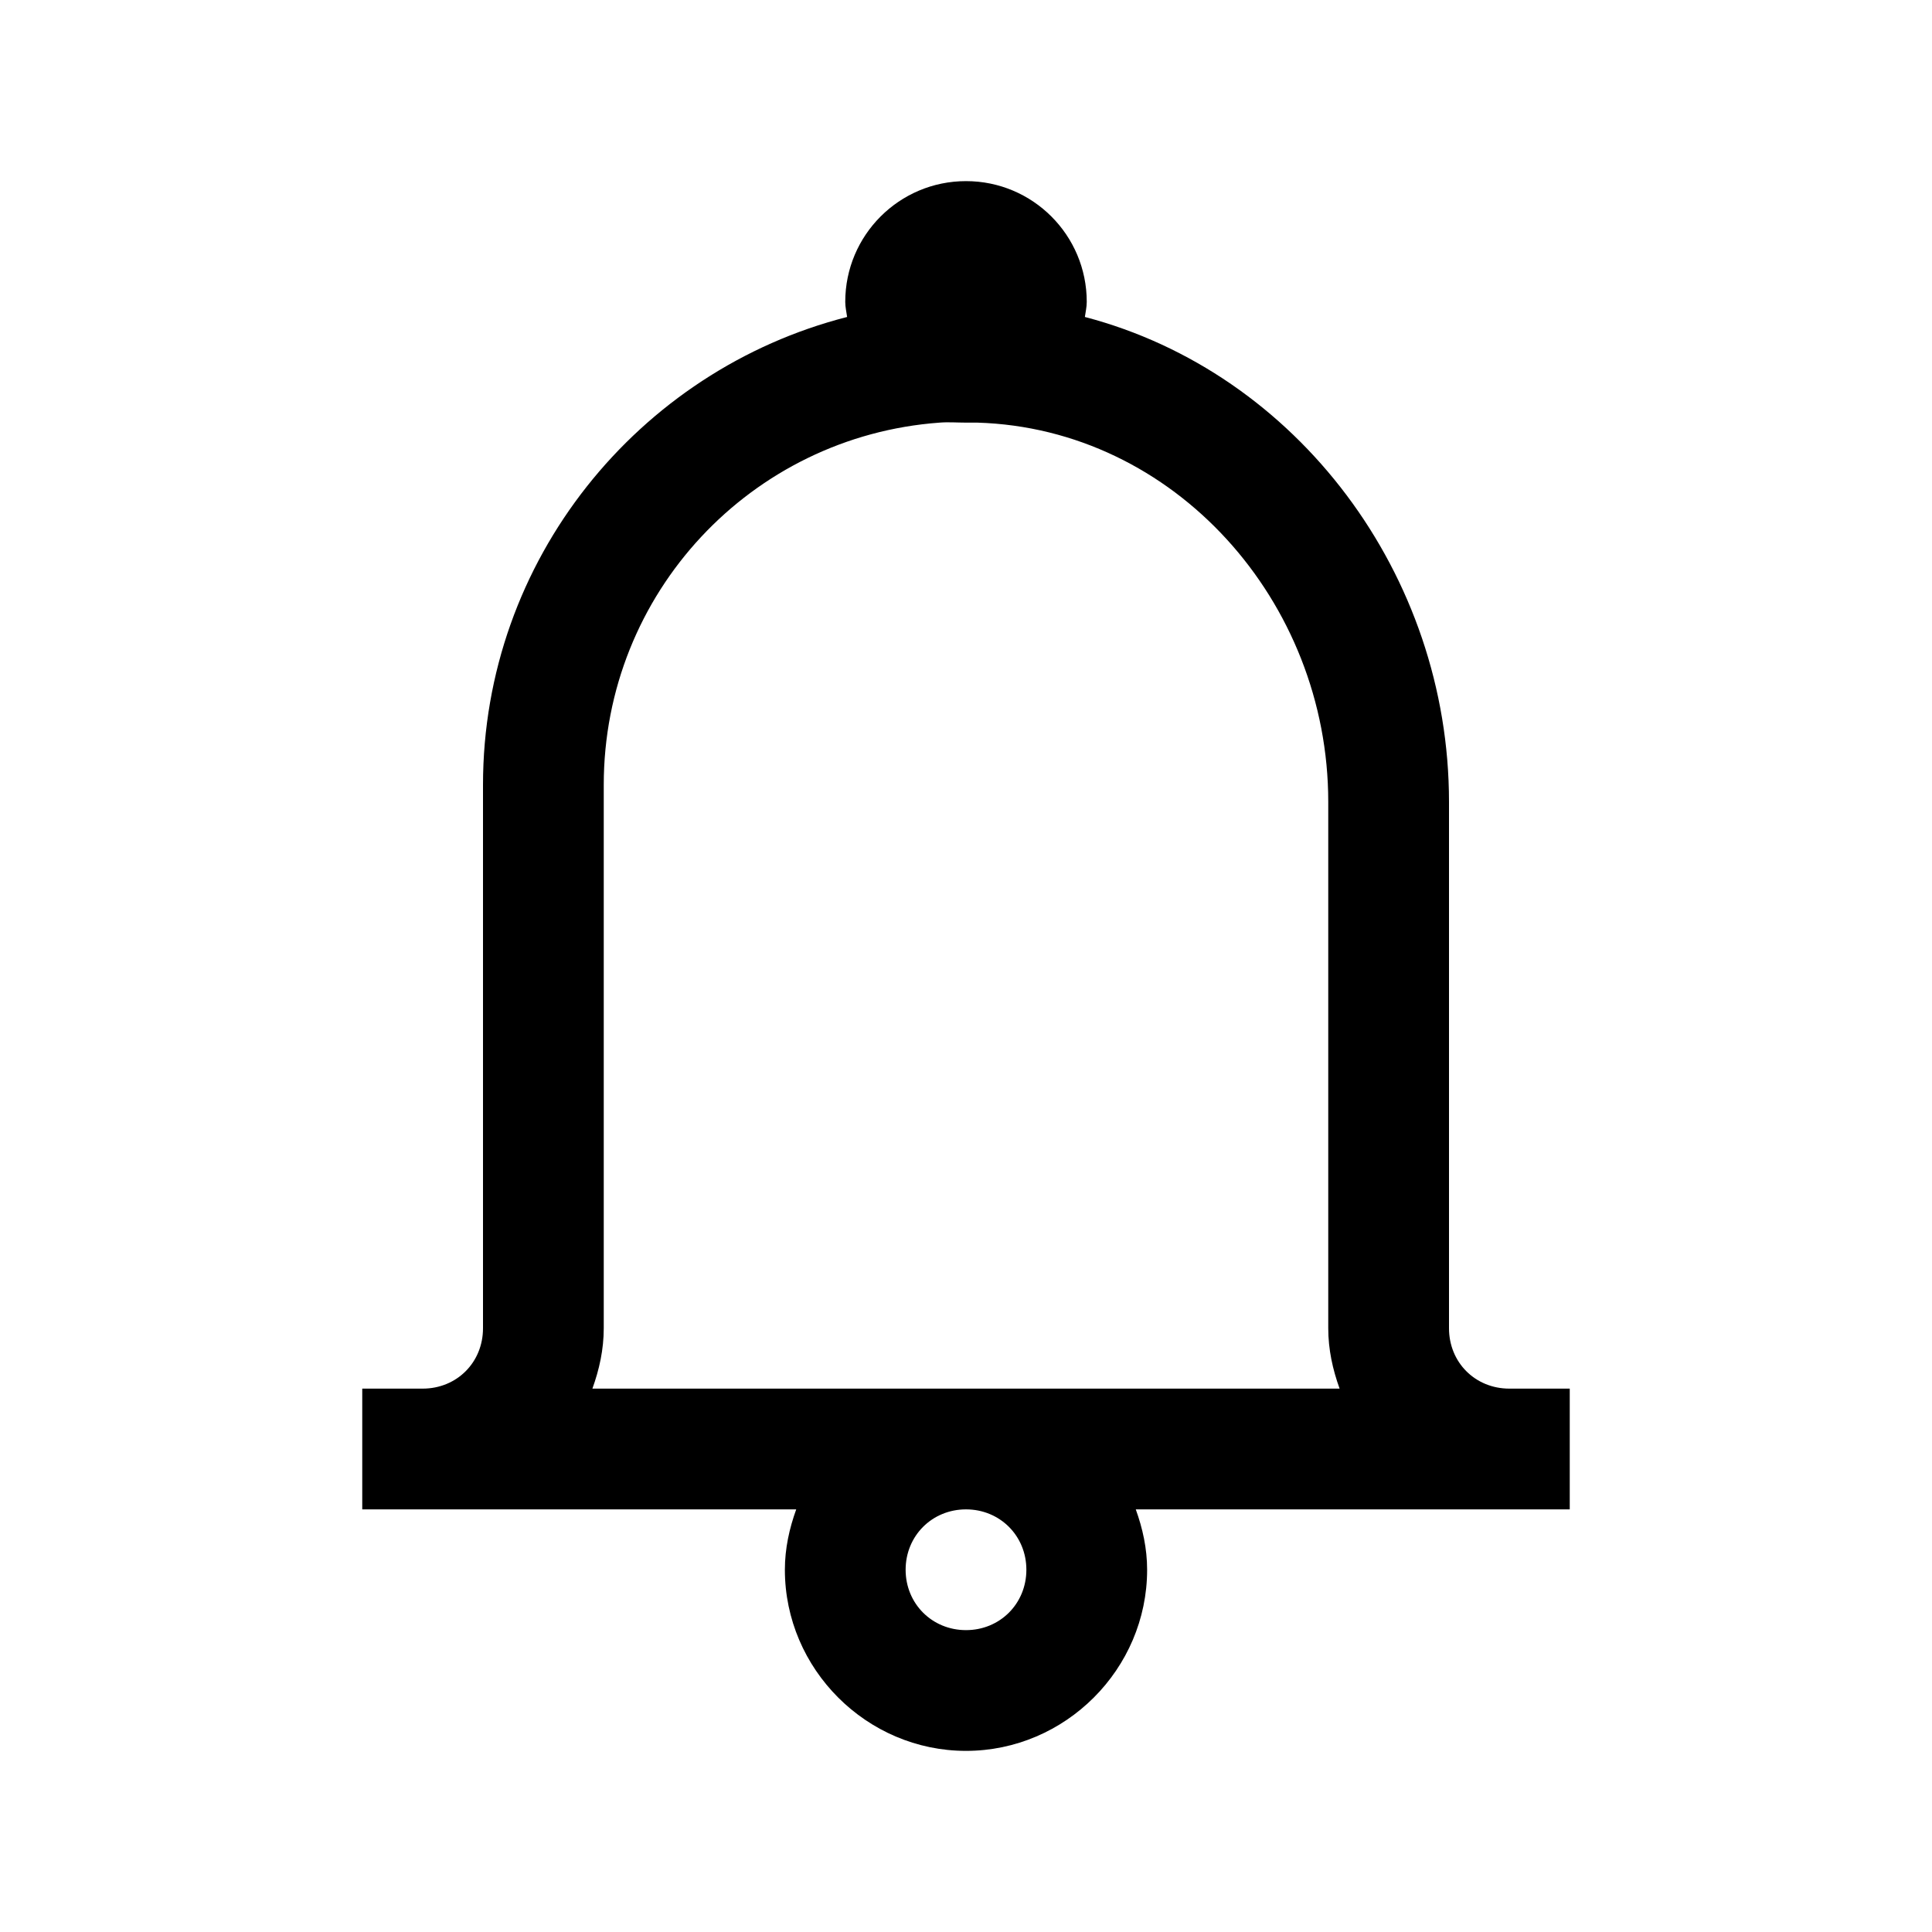
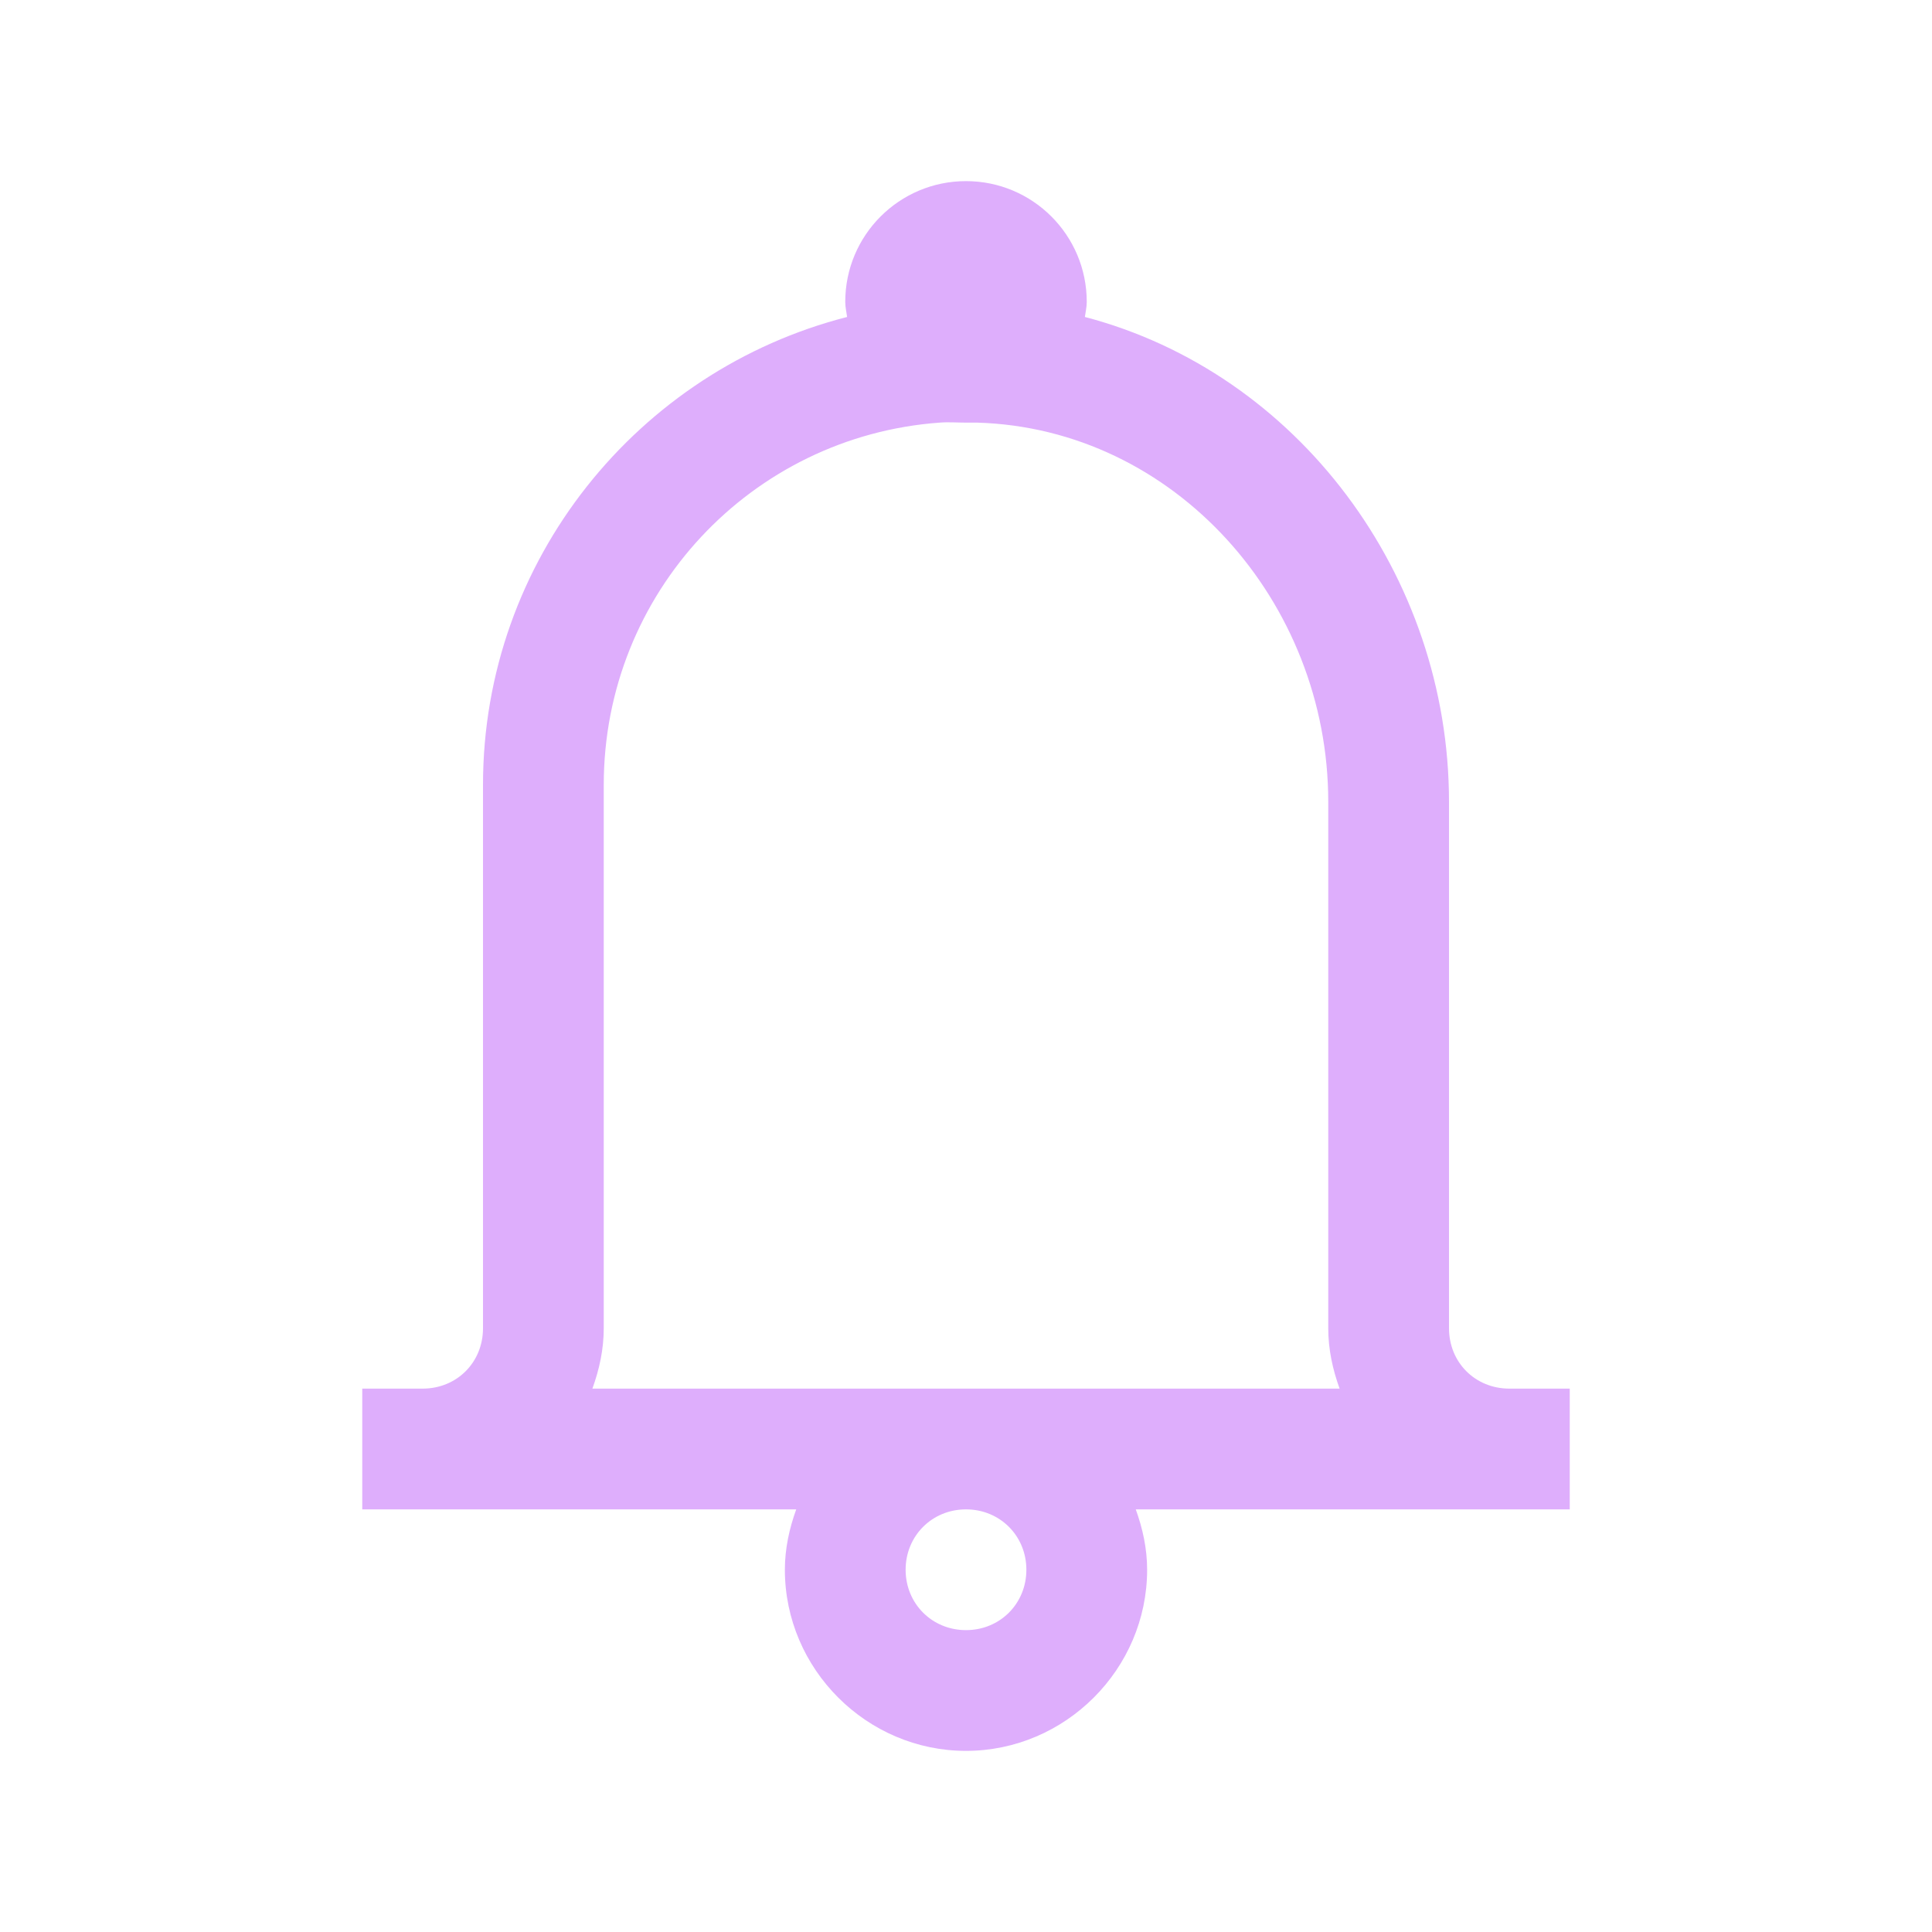
- <svg className="h-6 w-6 text-purple-300 fill-current" viewBox="0 0 32 32">
+ <svg xmlns="http://www.w3.org/2000/svg" viewBox="0 0 32 32">
  <g id="surface1">
-     <path d="M 16 3 C 14.895 3 14 3.895 14 5 C 14 5.086 14.02 5.168 14.031 5.25 C 10.574 6.133 8 9.273 8 13 L 8 22 C 8 22.566 7.566 23 7 23 L 6 23 L 6 25 L 13.188 25 C 13.074 25.316 13 25.648 13 26 C 13 27.645 14.355 29 16 29 C 17.645 29 19 27.645 19 26 C 19 25.648 18.926 25.316 18.812 25 L 26 25 L 26 23 L 25 23 C 24.434 23 24 22.566 24 22 L 24 13.281 C 24 9.523 21.488 6.172 17.969 5.25 C 17.98 5.168 18 5.086 18 5 C 18 3.895 17.105 3 16 3 Z M 15.562 7 C 15.707 6.988 15.852 7 16 7 C 16.062 7 16.125 7 16.188 7 C 19.453 7.098 22 9.961 22 13.281 L 22 22 C 22 22.352 22.074 22.684 22.188 23 L 9.812 23 C 9.926 22.684 10 22.352 10 22 L 10 13 C 10 9.824 12.445 7.227 15.562 7 Z M 16 25 C 16.562 25 17 25.438 17 26 C 17 26.562 16.562 27 16 27 C 15.438 27 15 26.562 15 26 C 15 25.438 15.438 25 16 25 Z " />
+     <path fill="#deaefc" d="M 16 3 C 14.895 3 14 3.895 14 5 C 14 5.086 14.02 5.168 14.031 5.25 C 10.574 6.133 8 9.273 8 13 L 8 22 C 8 22.566 7.566 23 7 23 L 6 23 L 6 25 L 13.188 25 C 13.074 25.316 13 25.648 13 26 C 13 27.645 14.355 29 16 29 C 17.645 29 19 27.645 19 26 C 19 25.648 18.926 25.316 18.812 25 L 26 25 L 26 23 L 25 23 C 24.434 23 24 22.566 24 22 L 24 13.281 C 24 9.523 21.488 6.172 17.969 5.25 C 17.98 5.168 18 5.086 18 5 C 18 3.895 17.105 3 16 3 Z M 15.562 7 C 15.707 6.988 15.852 7 16 7 C 16.062 7 16.125 7 16.188 7 C 19.453 7.098 22 9.961 22 13.281 L 22 22 C 22 22.352 22.074 22.684 22.188 23 L 9.812 23 C 9.926 22.684 10 22.352 10 22 L 10 13 C 10 9.824 12.445 7.227 15.562 7 Z M 16 25 C 16.562 25 17 25.438 17 26 C 17 26.562 16.562 27 16 27 C 15.438 27 15 26.562 15 26 C 15 25.438 15.438 25 16 25 Z " />
  </g>
</svg>
